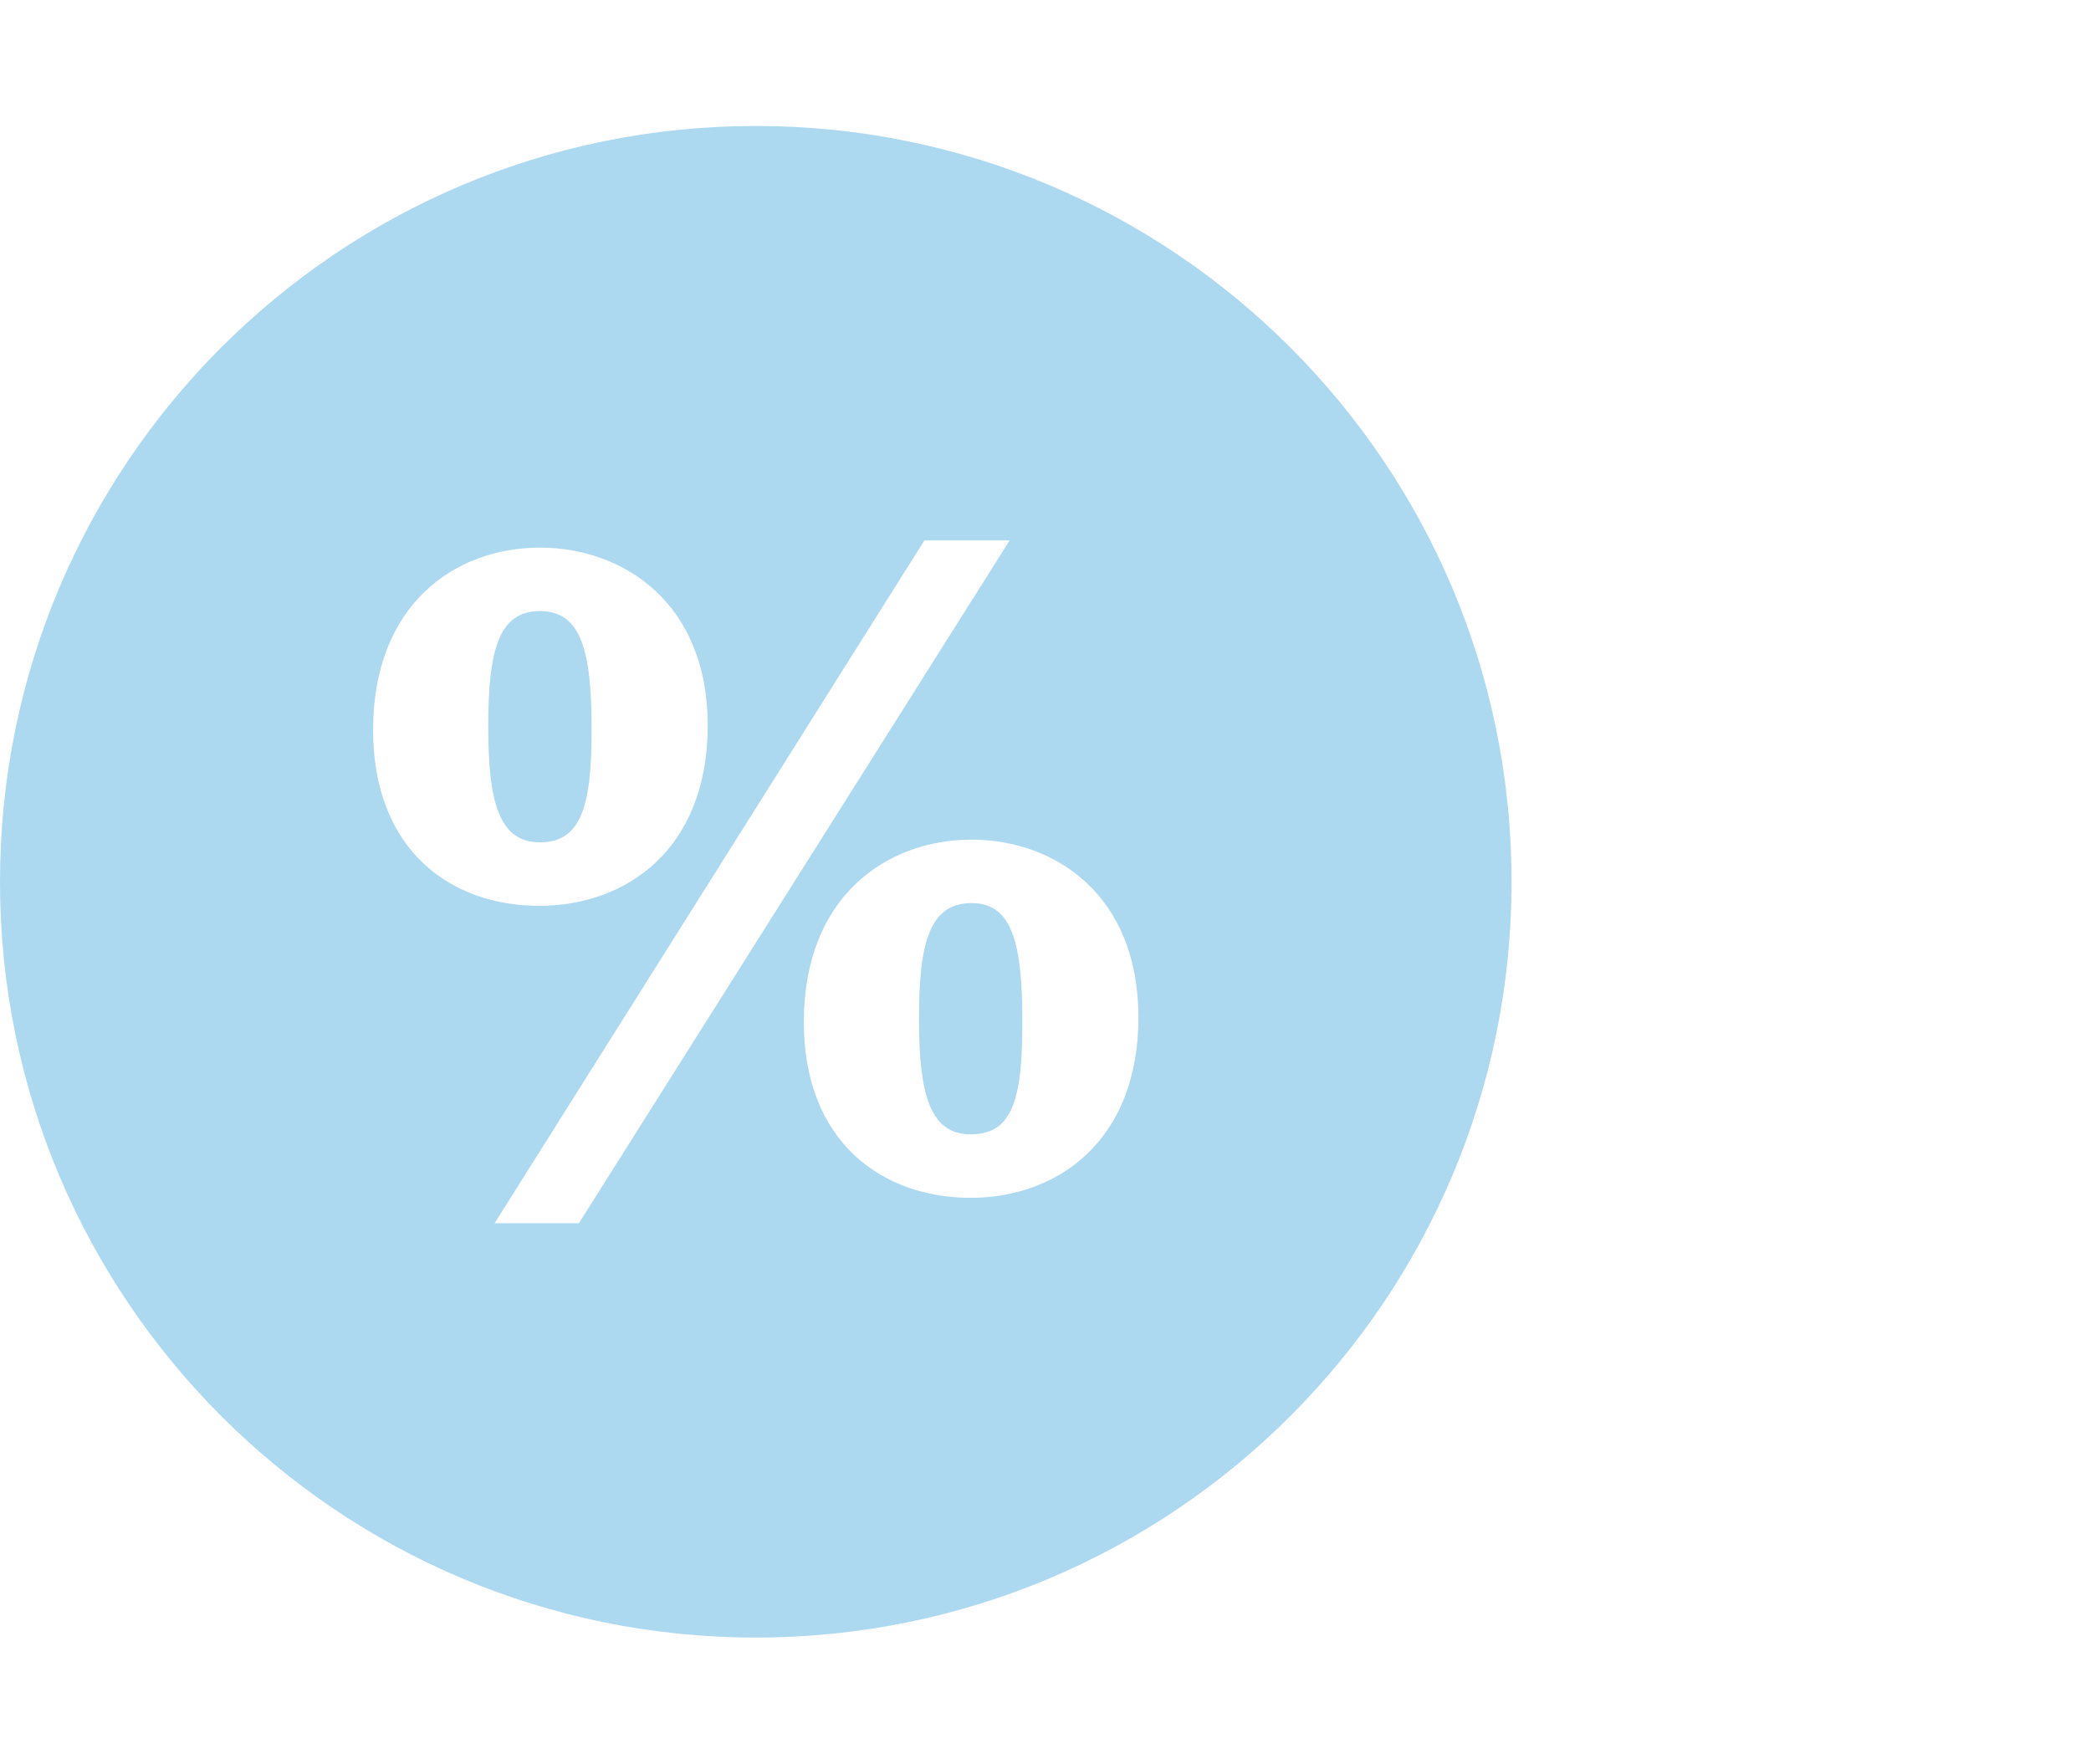
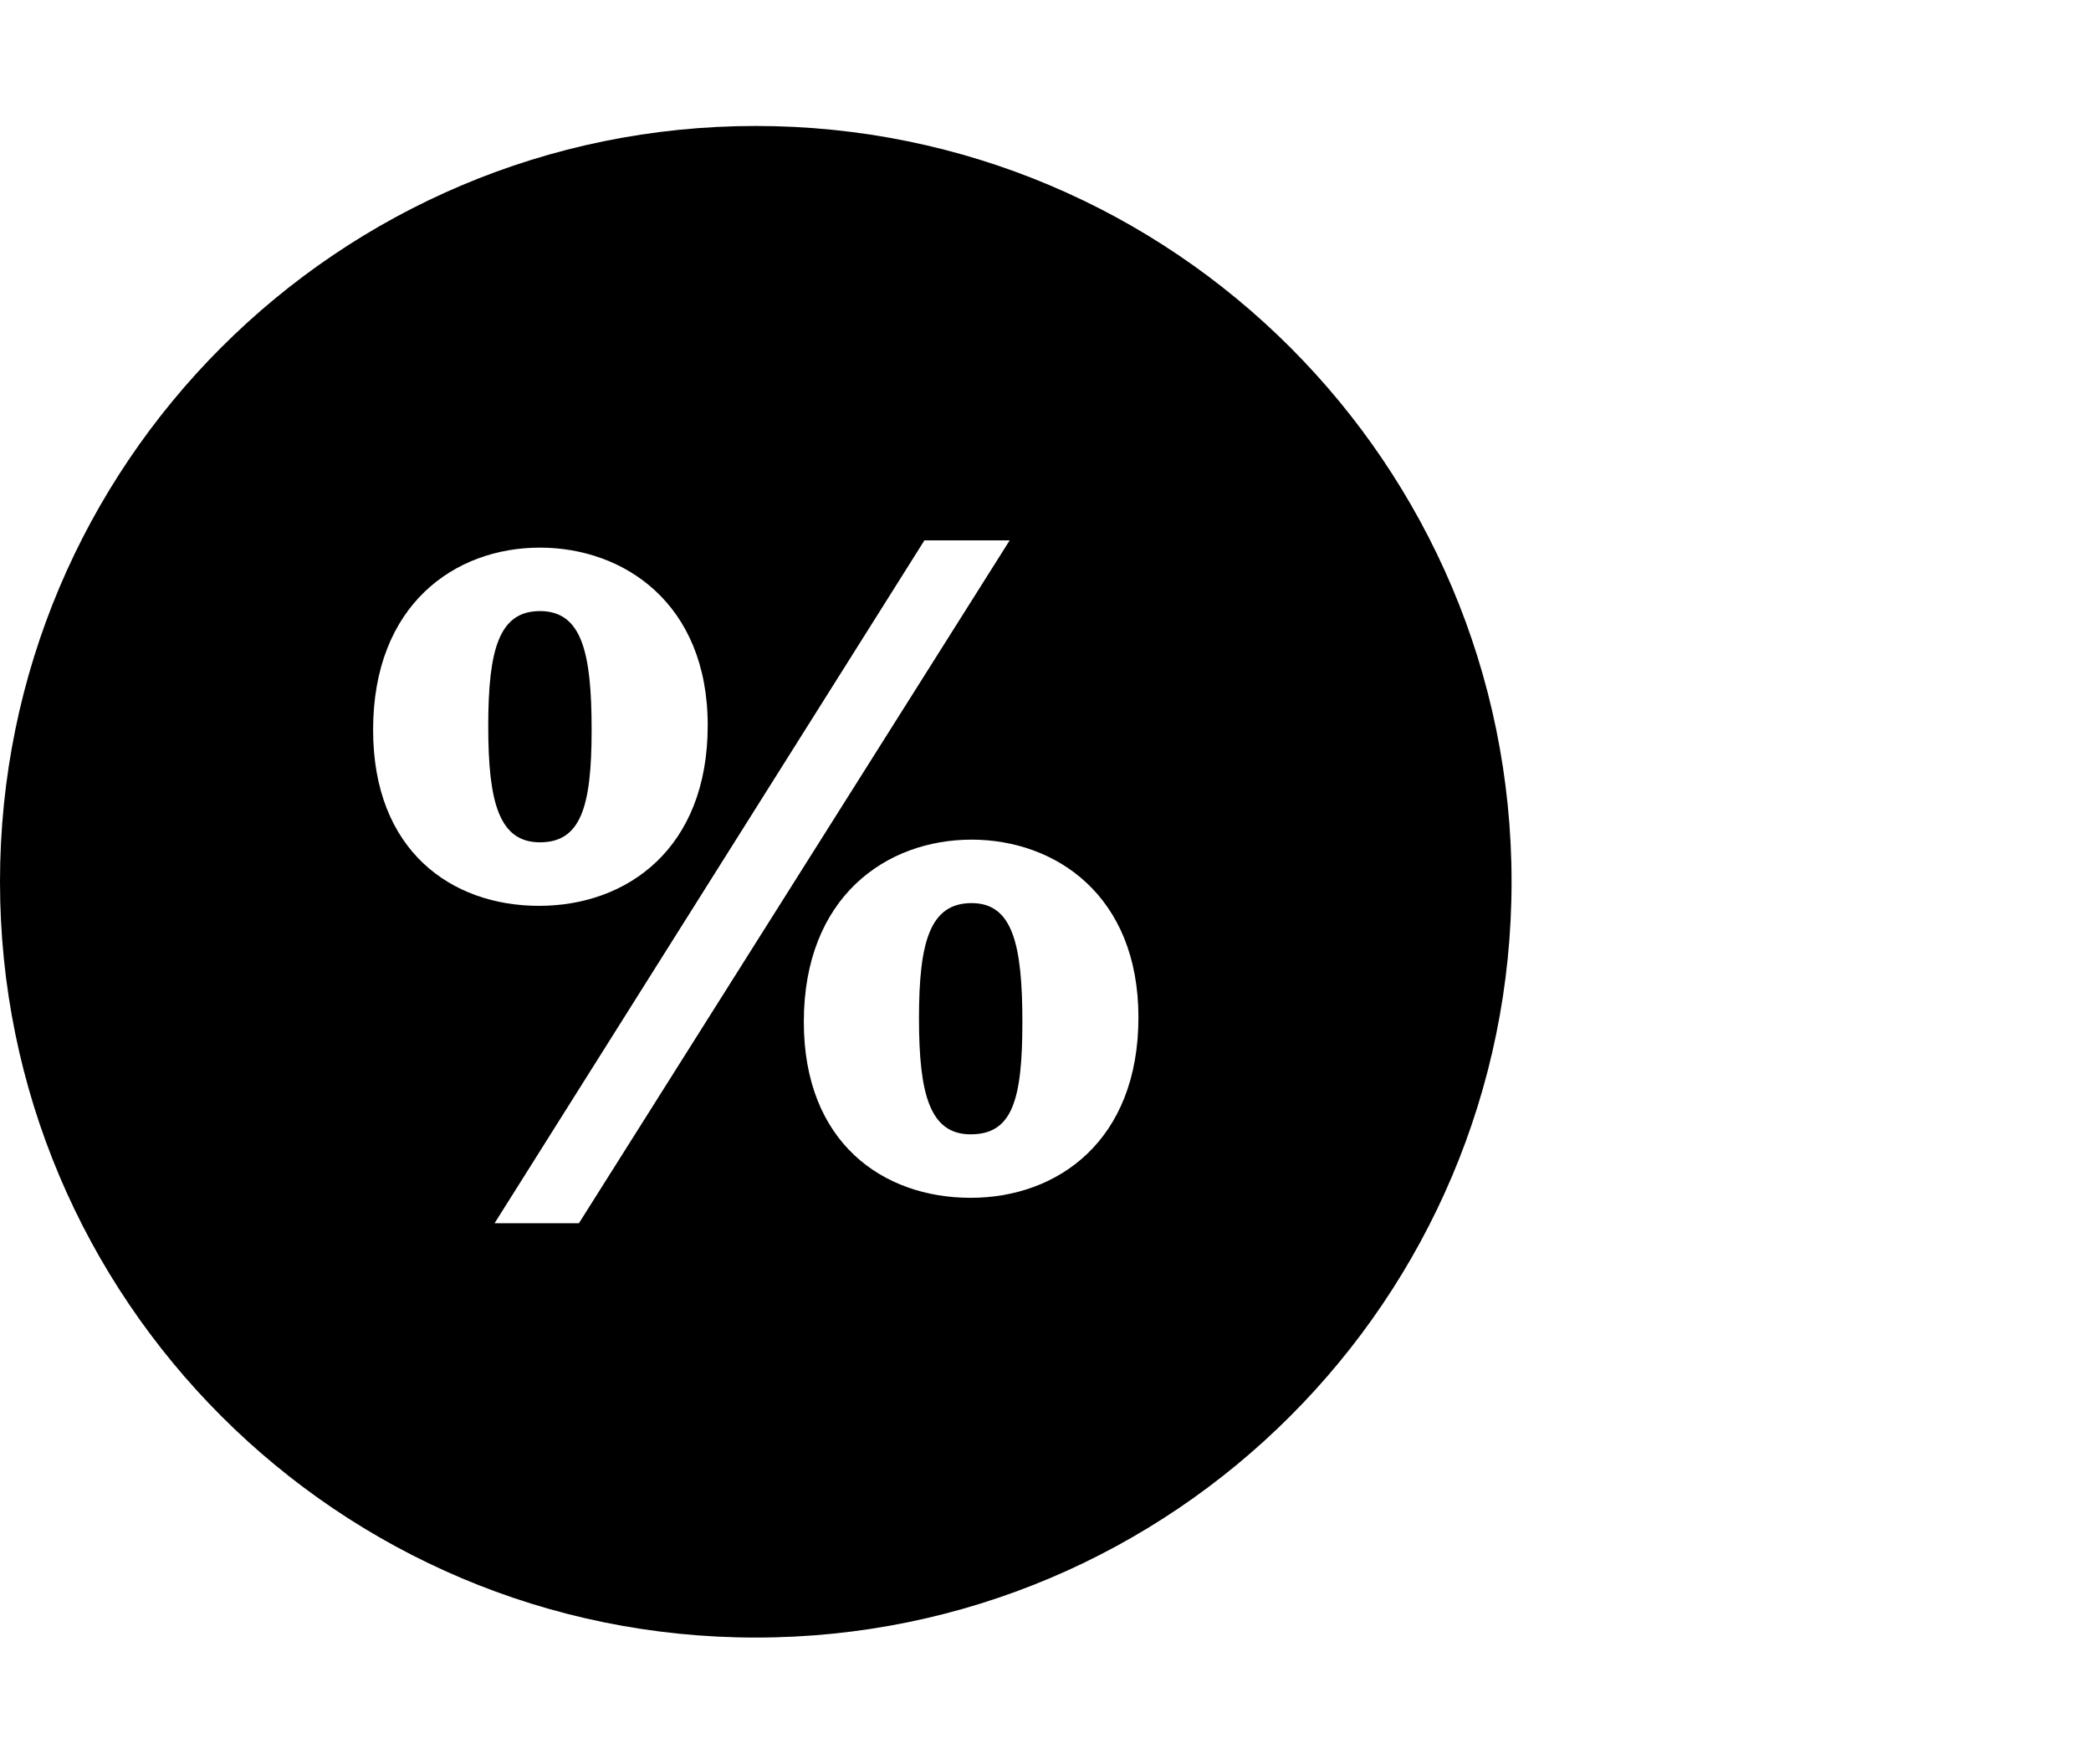
<svg xmlns="http://www.w3.org/2000/svg" version="1.1" id="Layer_1" x="0px" y="0px" width="83px" height="70px" viewBox="0 0 83 70" enable-background="new 0 0 83 70" xml:space="preserve">
  <g>
-     <path fill="#ACD8F0" d="M38.566,35.847c-1.655,0-2.088,1.548-2.088,4.571s0.433,4.607,2.052,4.607c1.656,0,2.052-1.367,2.052-4.463   S40.187,35.847,38.566,35.847z" />
-     <path fill="#ACD8F0" d="M23.484,28.972c0-3.096-0.396-4.716-2.052-4.716c-1.619,0-2.052,1.512-2.052,4.571   c0,3.024,0.433,4.607,2.052,4.607C23.053,33.435,23.484,32.031,23.484,28.972z" />
-     <path fill="#ACD8F0" d="M30,5C13.431,5,0,18.432,0,35s13.431,30,30,30c16.568,0,30-13.432,30-30S46.568,5,30,5z M14.81,28.972   c0-4.968,3.239-7.235,6.623-7.235c3.312,0,6.659,2.196,6.659,7.056c0,4.895-3.203,7.163-6.695,7.163   C17.905,35.955,14.81,33.759,14.81,28.972z M22.98,48.553h-3.348l17.062-27.104h3.384L22.98,48.553z M38.53,47.545   c-3.491,0-6.623-2.195-6.623-6.982c0-4.968,3.275-7.235,6.659-7.235c3.312,0,6.623,2.195,6.623,7.055   C45.189,45.277,41.986,47.545,38.53,47.545z" />
+     <path d="M38.566,35.847c-1.655,0-2.088,1.548-2.088,4.571s0.433,4.607,2.052,4.607c1.656,0,2.052-1.367,2.052-4.463   S40.187,35.847,38.566,35.847z" />
+     <path d="M23.484,28.972c0-3.096-0.396-4.716-2.052-4.716c-1.619,0-2.052,1.512-2.052,4.571   c0,3.024,0.433,4.607,2.052,4.607C23.053,33.435,23.484,32.031,23.484,28.972z" />
+     <path d="M30,5C13.431,5,0,18.432,0,35s13.431,30,30,30c16.568,0,30-13.432,30-30S46.568,5,30,5z M14.81,28.972   c0-4.968,3.239-7.235,6.623-7.235c3.312,0,6.659,2.196,6.659,7.056c0,4.895-3.203,7.163-6.695,7.163   C17.905,35.955,14.81,33.759,14.81,28.972z M22.98,48.553h-3.348l17.062-27.104h3.384L22.98,48.553z M38.53,47.545   c-3.491,0-6.623-2.195-6.623-6.982c0-4.968,3.275-7.235,6.659-7.235c3.312,0,6.623,2.195,6.623,7.055   C45.189,45.277,41.986,47.545,38.53,47.545z" />
  </g>
</svg>
